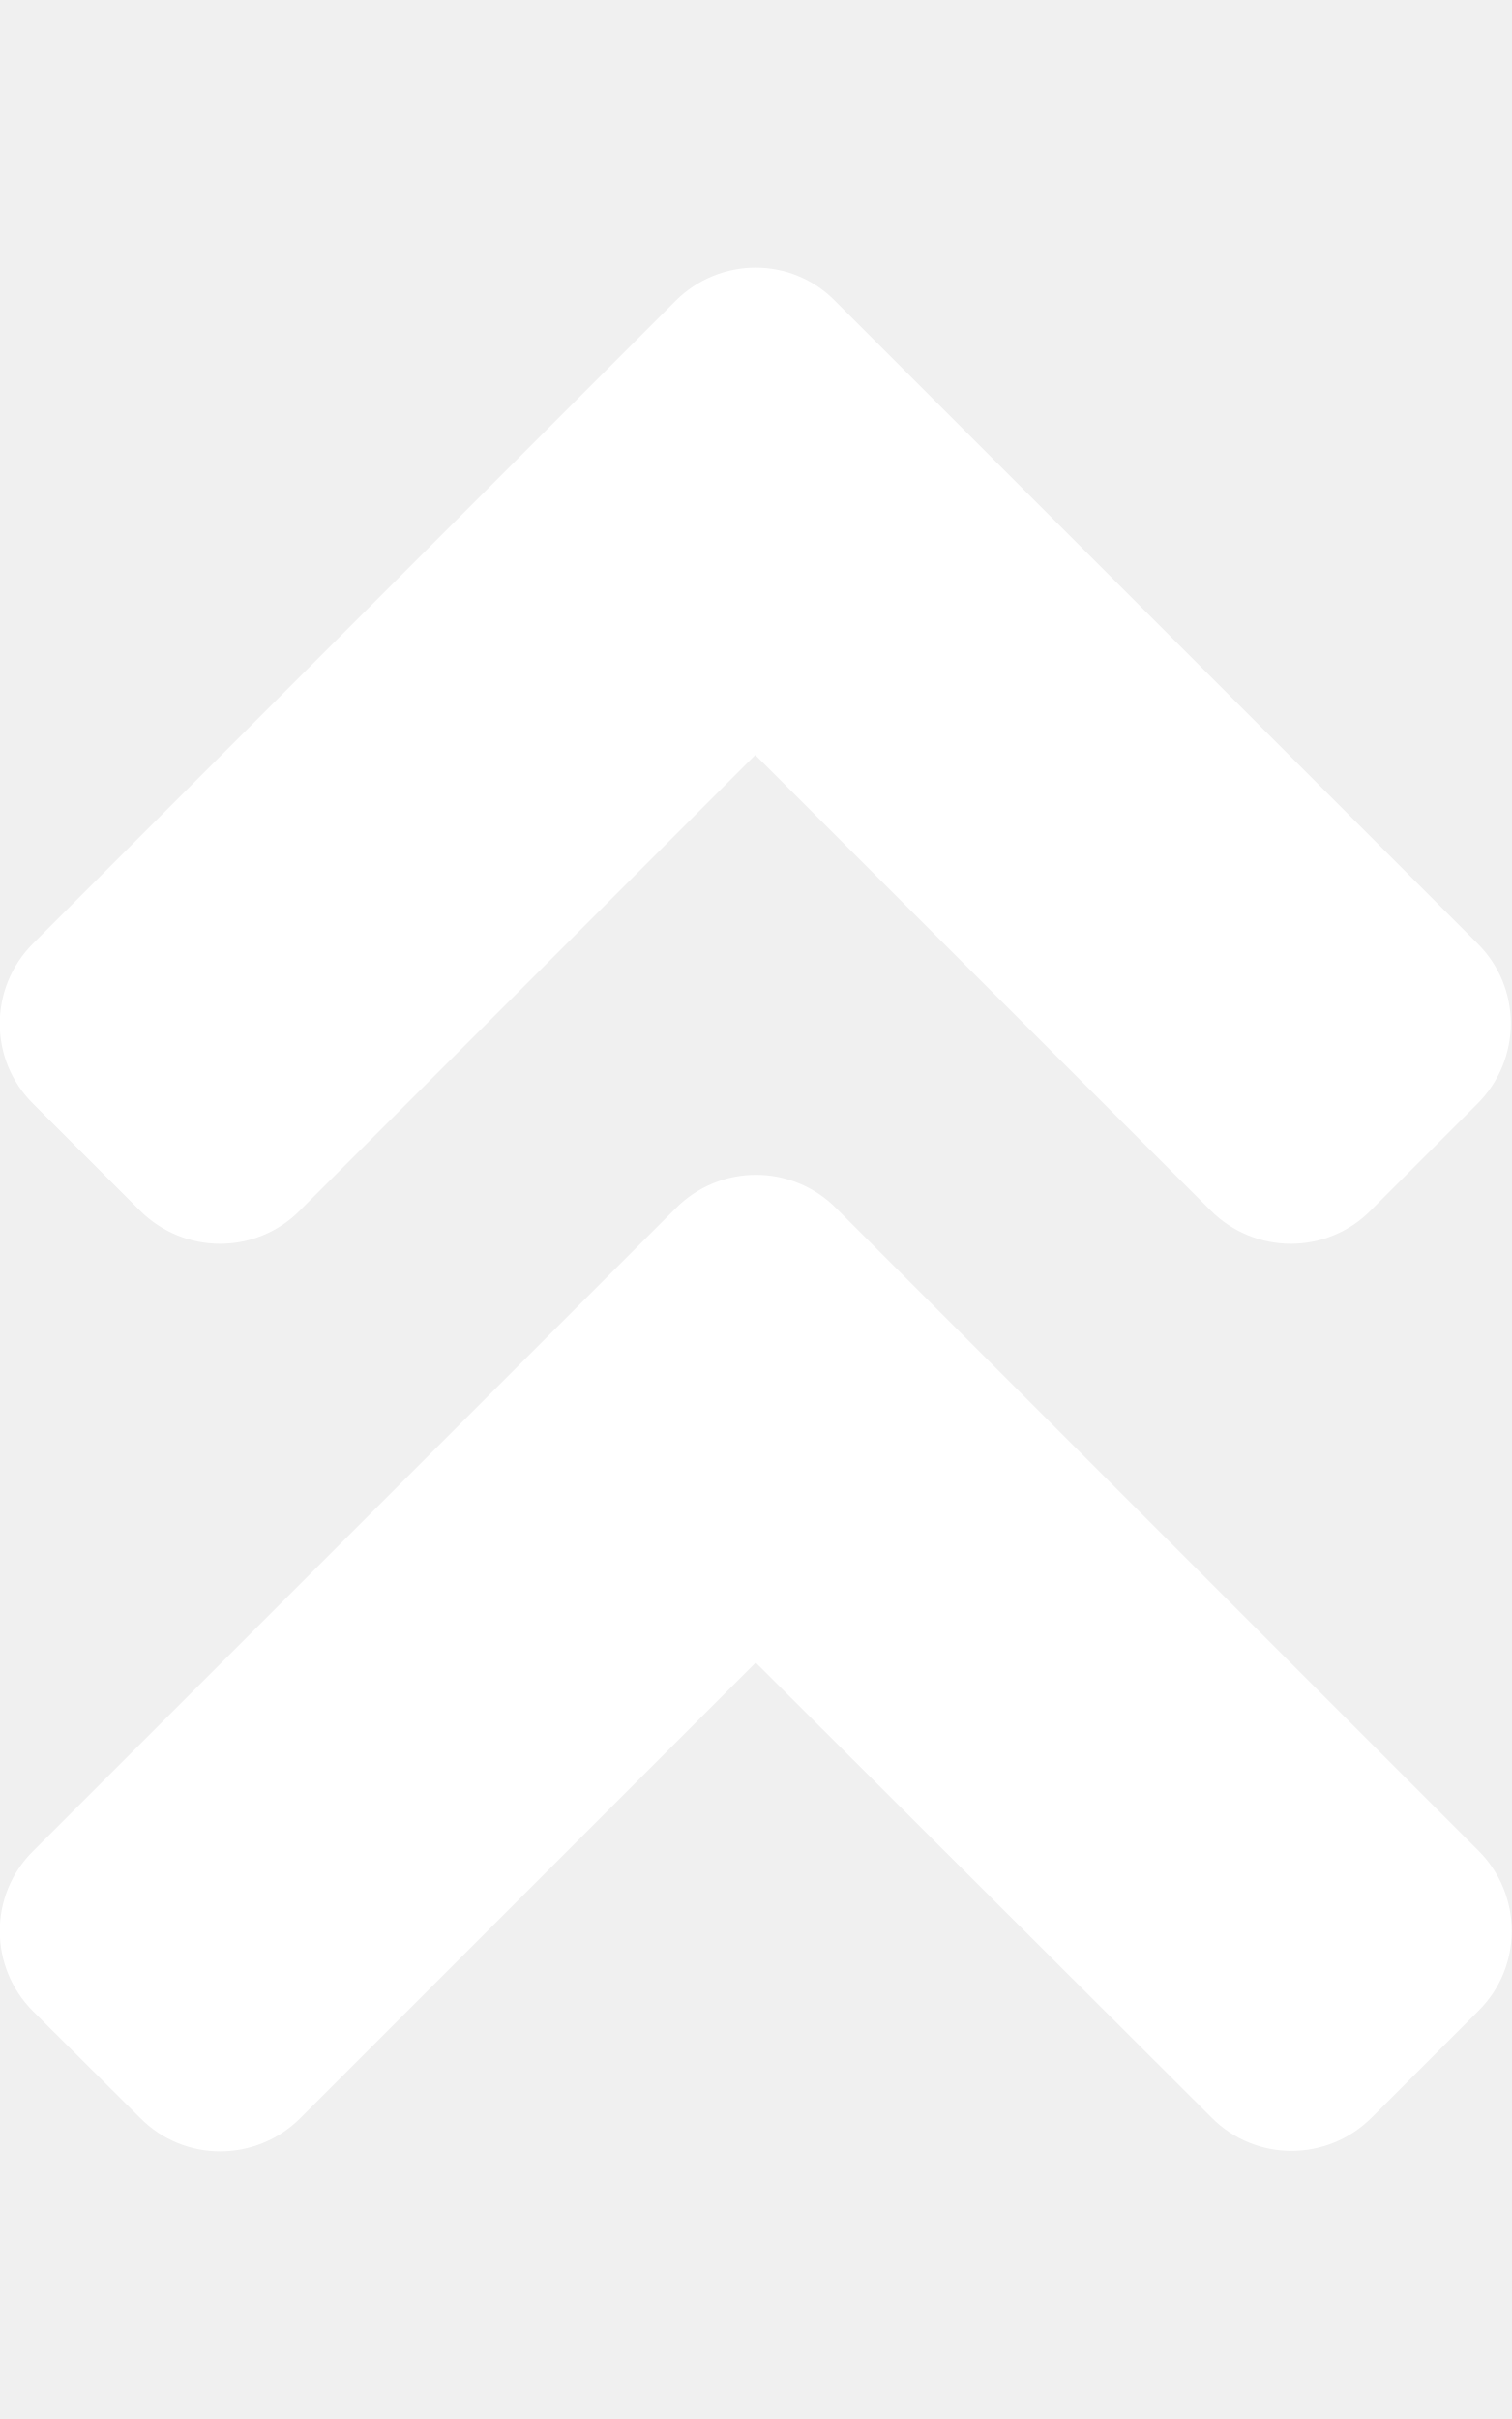
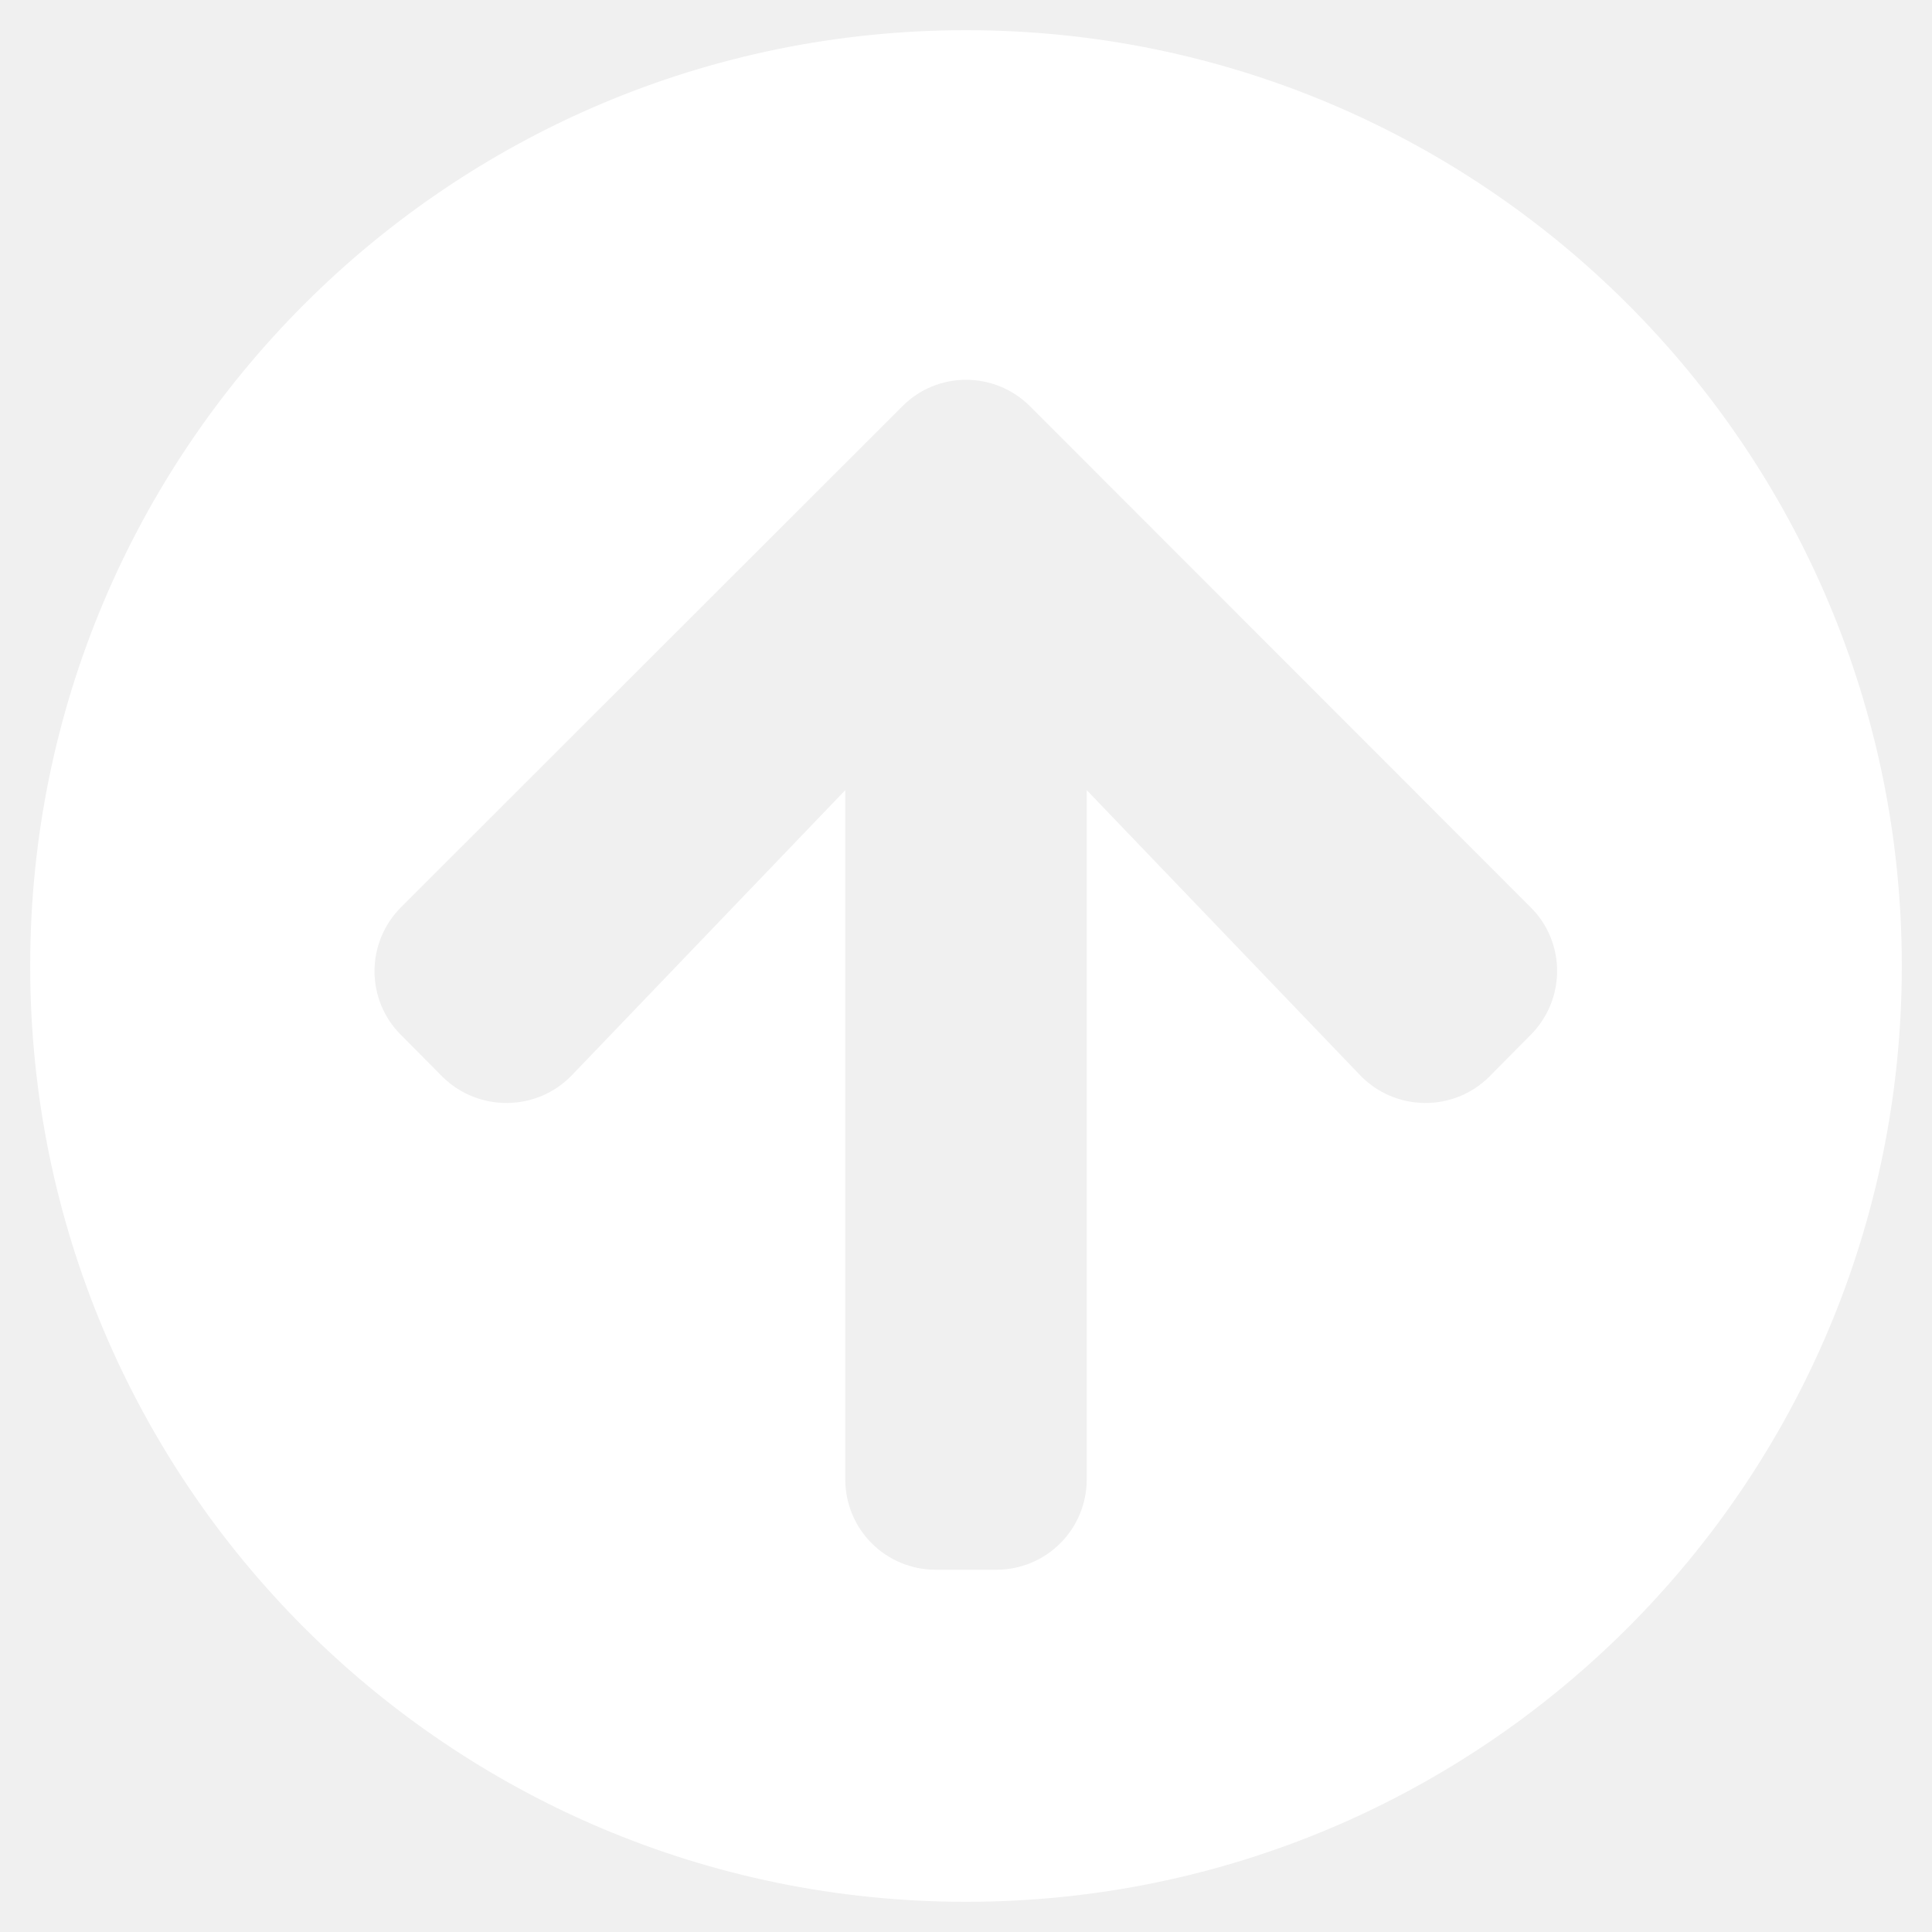
- <svg xmlns="http://www.w3.org/2000/svg" version="1.1" id="Layer_1" x="0px" y="0px" viewBox="0 0 320 512" style="enable-background:new 0 0 320 512;" xml:space="preserve">
+ <svg xmlns="http://www.w3.org/2000/svg" version="1.1" id="Layer_1" x="0px" y="0px" viewBox="0 0 512 512" style="enable-background:new 0 0 512 512;" xml:space="preserve">
  <style type="text/css">
	.st0{fill:#FFFFFF;}
</style>
-   <path class="st0" d="M177,255.7l136,136c9.4,9.4,9.4,24.6,0,33.9l-22.6,22.6c-9.4,9.4-24.6,9.4-33.9,0L160,351.9l-96.4,96.4  c-9.4,9.4-24.6,9.4-33.9,0L7,425.7c-9.4-9.4-9.4-24.6,0-33.9l136-136C152.4,246.3,167.6,246.3,177,255.7L177,255.7z M143,63.7  L7,199.7c-9.4,9.4-9.4,24.6,0,33.9l22.6,22.6c9.4,9.4,24.6,9.4,33.9,0l96.4-96.4l96.4,96.4c9.4,9.4,24.6,9.4,33.9,0l22.6-22.6  c9.4-9.4,9.4-24.6,0-33.9l-136-136C167.6,54.3,152.4,54.3,143,63.7L143,63.7z" />
+   <path class="st0" d="M8,256C8,119,119,8,256,8s248,111,248,248S393,504,256,504S8,393,8,256z M151.6,284.9l72.4-75.5V392  c0,13.3,10.7,24,24,24h16c13.3,0,24-10.7,24-24V209.4l72.4,75.5c9.3,9.7,24.8,9.9,34.3,0.4l10.9-11c9.4-9.4,9.4-24.6,0-33.9  L273,107.7c-9.4-9.4-24.6-9.4-33.9,0L106.3,240.4c-9.4,9.4-9.4,24.6,0,33.9l10.9,11C126.8,294.8,142.3,294.6,151.6,284.9z" />
</svg>
